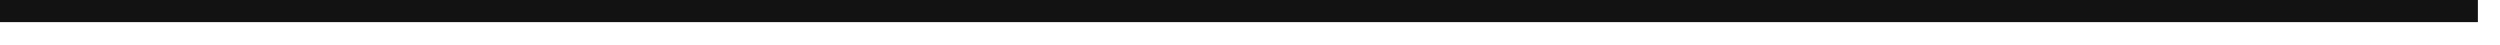
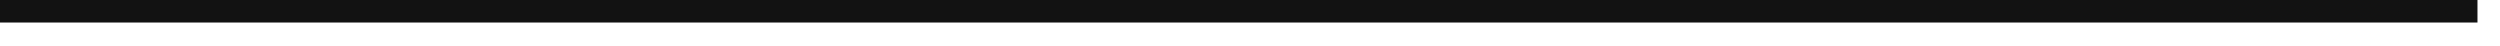
- <svg xmlns="http://www.w3.org/2000/svg" version="1.1" width="113px" height="2px">
-   <g transform="matrix(1 0 0 1 -777 -1644 )">
-     <path d="M 777 1644.5  L 889 1644.5  " stroke-width="1" stroke="#121212" fill="none" />
+ <svg xmlns="http://www.w3.org/2000/svg" version="1.1" width="111px" height="2px">
+   <g transform="matrix(1 0 0 1 -671 -1631 )">
+     <path d="M 671 1631.5  L 781 1631.5  " stroke-width="1" stroke="#121212" fill="none" />
  </g>
</svg>
